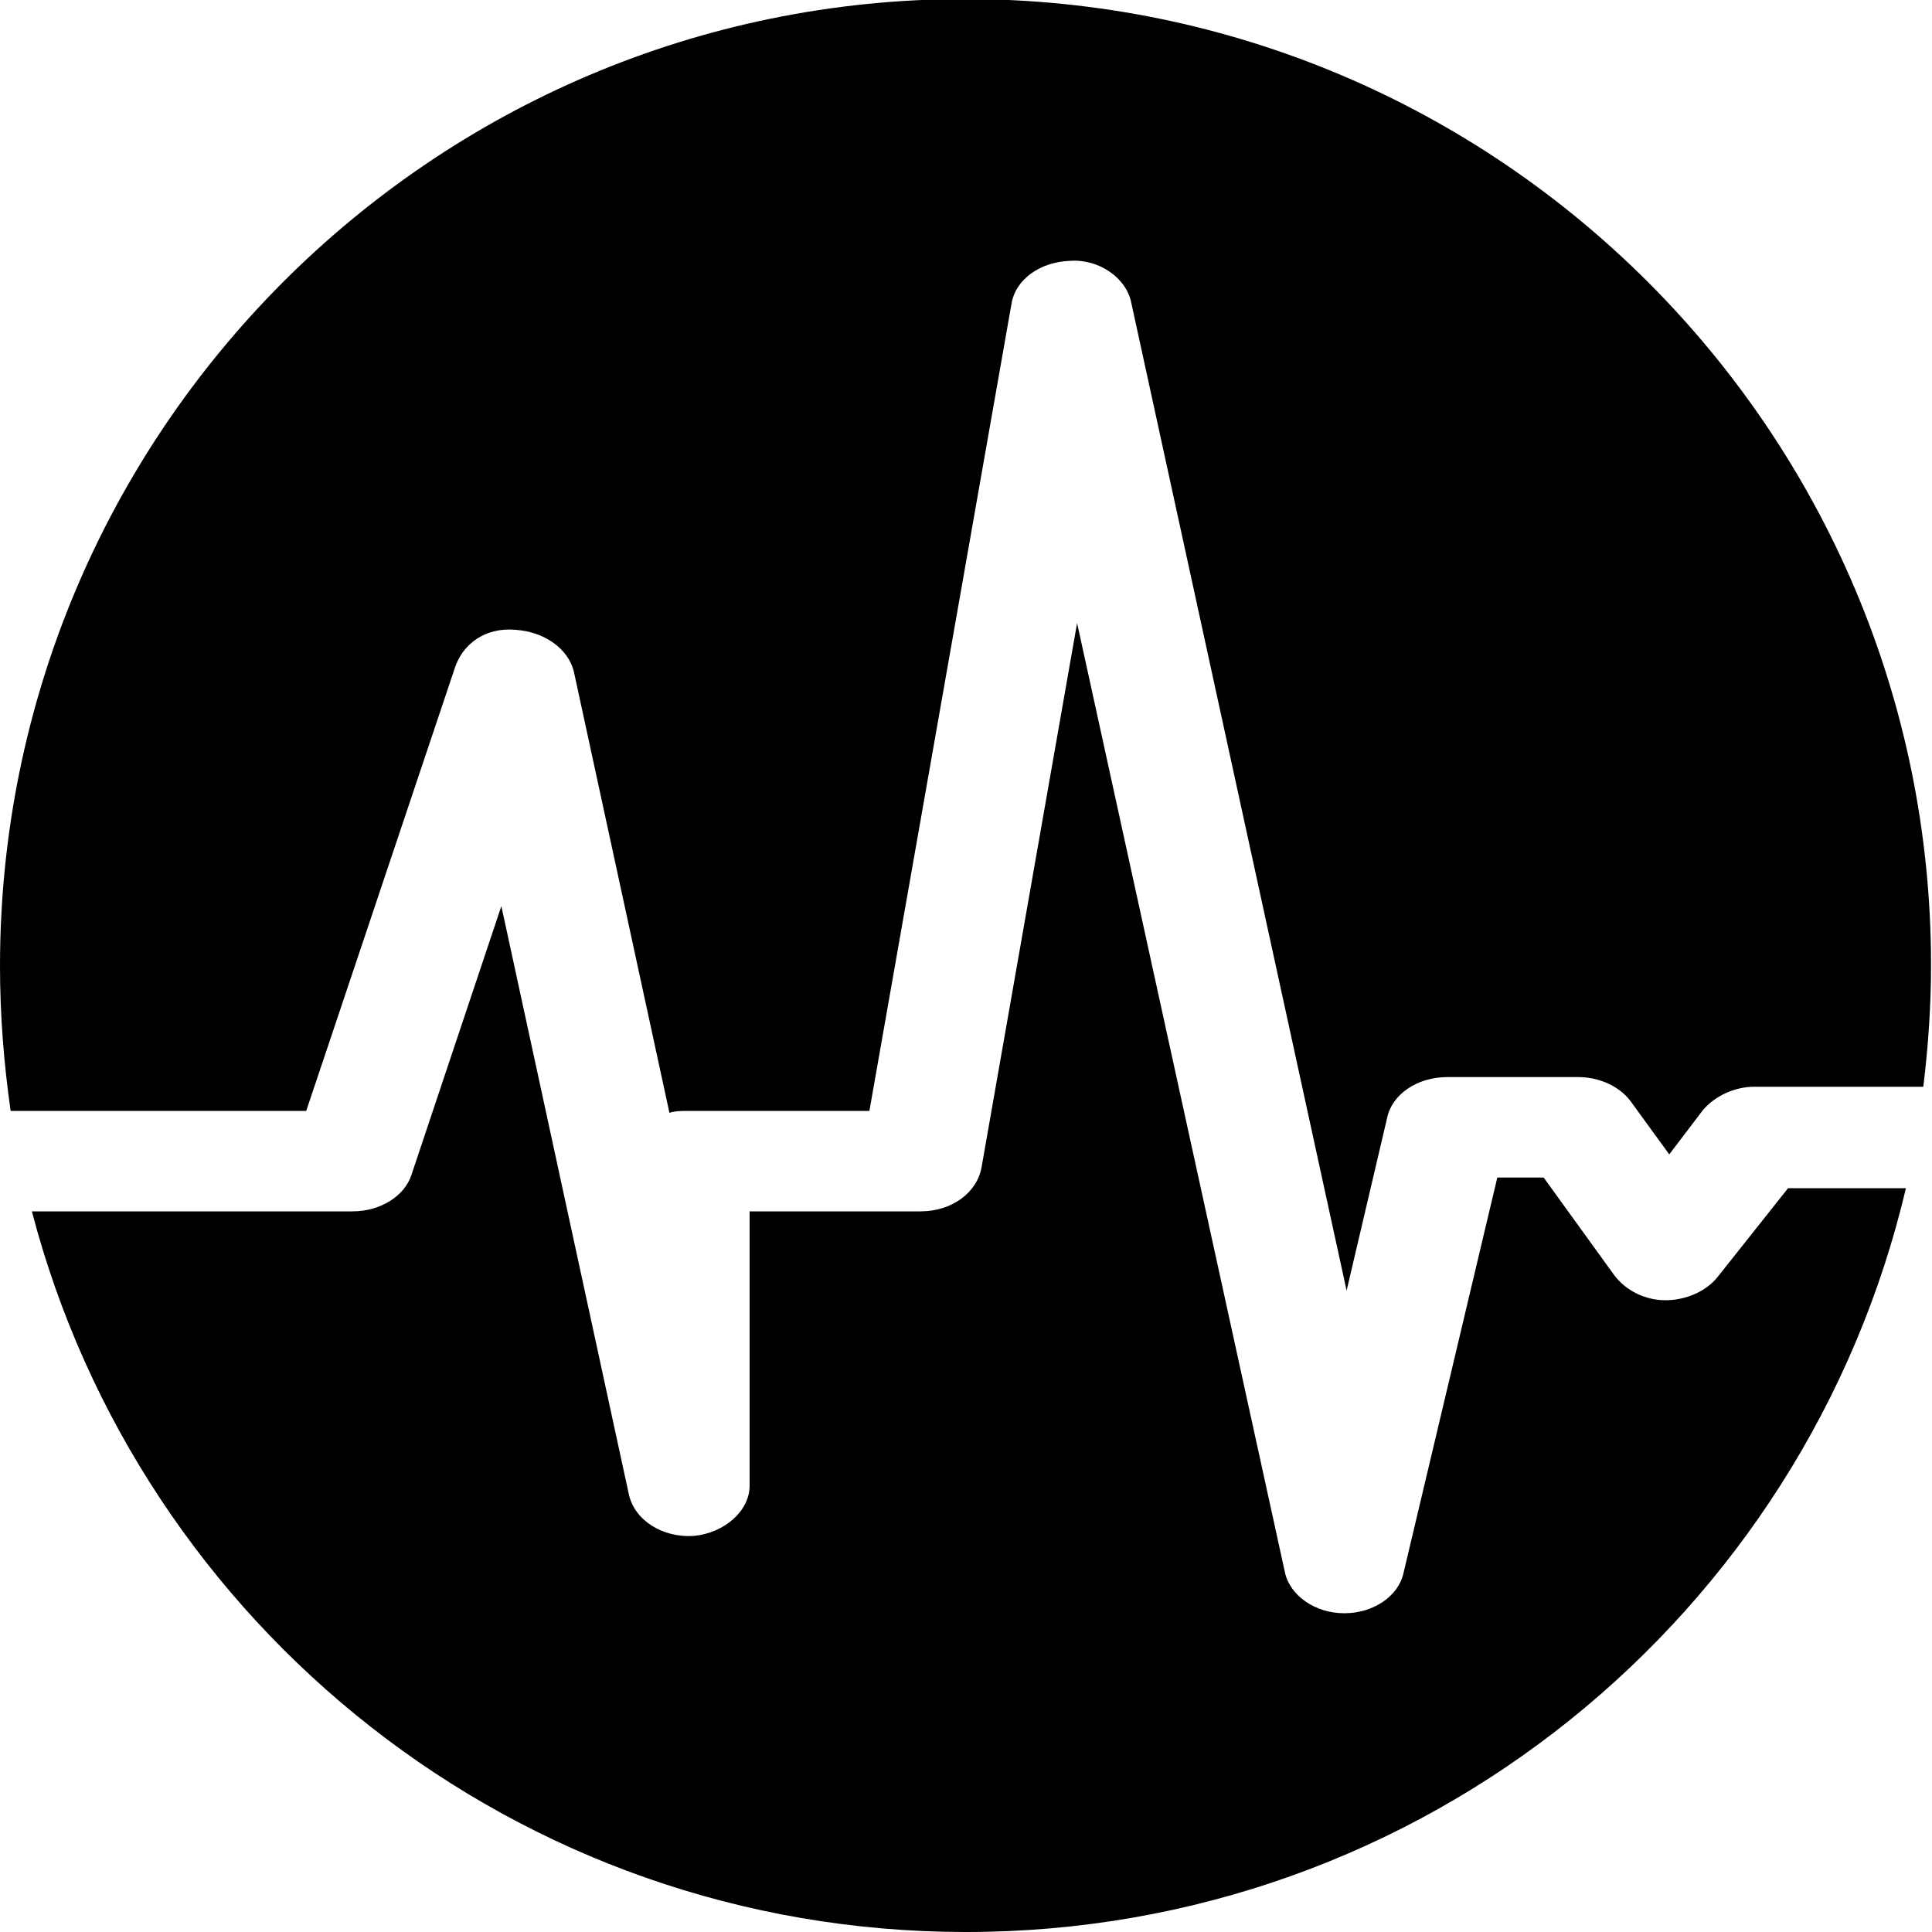
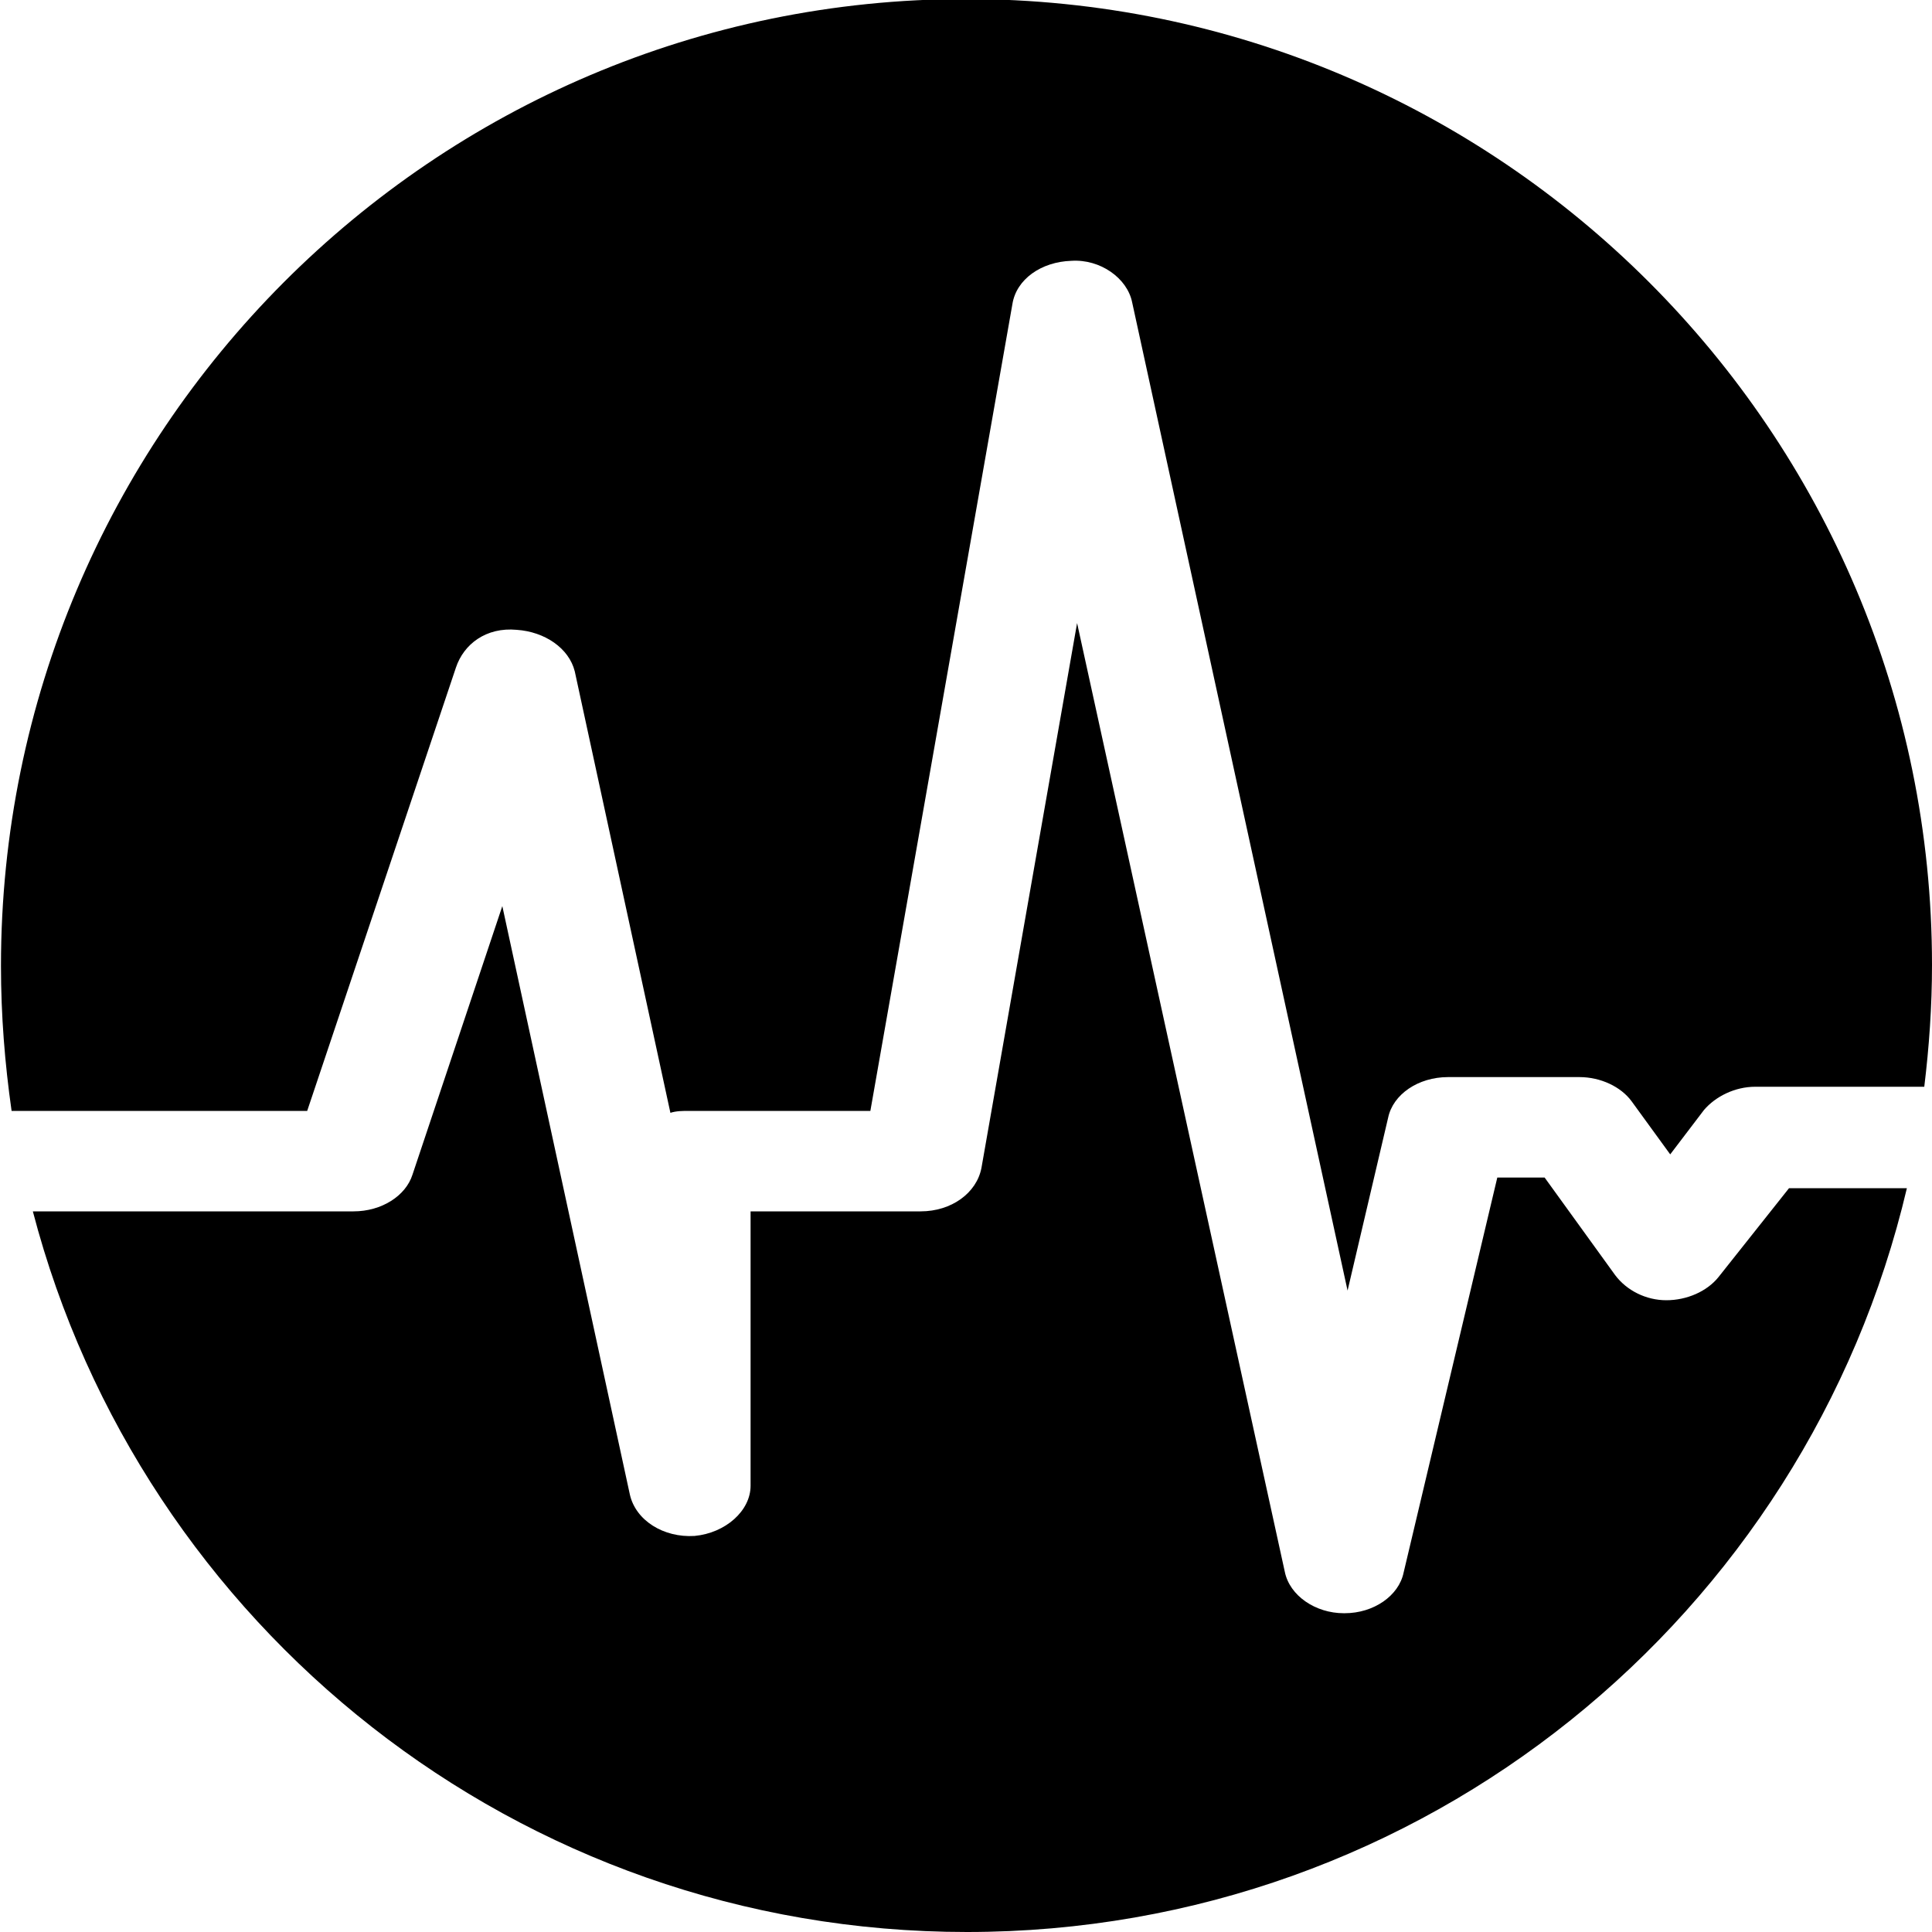
- <svg xmlns="http://www.w3.org/2000/svg" version="1.1" id="Layer_1" x="0px" y="0px" viewBox="-49 51 200 200" style="enable-background:new -49 51 200 200;" xml:space="preserve">
+ <svg xmlns="http://www.w3.org/2000/svg" version="1.1" id="Layer_1" x="0px" y="0px" viewBox="0 0 200 200" style="enable-background:new 0 0 200 200;" xml:space="preserve">
  <g>
-     <path d="M136.1,174l-7.3,9.2c-1.2,1.5-3.3,2.4-5.4,2.4c-2.1,0-4.1-1-5.3-2.6l-7.3-10.1h-4.8l-9.7,40.9c-0.5,2.4-3.1,4.2-6.1,4.2   h-0.1c-2.9,0-5.6-1.8-6.1-4.3l-21.5-98.2l-9.9,56.4c-0.5,2.6-3.1,4.5-6.3,4.5H28.6v28.4c0,2.6-2.6,4.9-5.8,5.2   c-3.2,0.2-6.1-1.6-6.7-4.3L2.9,144.8l-9.3,27.8c-0.7,2.2-3.2,3.8-6.1,3.8h-33.2C-34.5,219.3,4.5,251,51,251   c47.3,0,86.9-32.8,97.3-77H136.1z" />
-     <path d="M-17.3,166l15.4-45.9c0.8-2.4,3.1-4.2,6.3-3.9c2.9,0.2,5.4,1.9,6,4.3l9.9,45.7c0.6-0.2,1.3-0.2,1.9-0.2H41l14.7-83.5   c0.4-2.6,3-4.4,6.1-4.5c3-0.2,5.8,1.8,6.3,4.3l22.3,102.3l4.2-17.9c0.5-2.4,3.1-4.2,6.2-4.2h13.6c2.2,0,4.3,1,5.4,2.5l4,5.5   l3.5-4.6c1.2-1.4,3.2-2.4,5.3-2.4h17.5c0.5-4.1,0.8-8.3,0.8-12.6c0-55.2-44.8-100-100-100S-49,95.8-49,151c0,5.1,0.4,10.1,1.1,15   H-17.3z" />
+     <path d="M185.2,123l-7.3,9.2c-1.2,1.5-3.3,2.4-5.4,2.4c-2.1,0-4.1-1-5.3-2.6l-7.3-10.1H155l-9.7,40.9c-0.5,2.4-3.1,4.2-6.1,4.2   h-0.1c-2.9,0-5.6-1.8-6.1-4.3l-21.5-98.2l-9.9,56.4c-0.5,2.6-3.1,4.5-6.3,4.5H77.7v28.4c0,2.6-2.6,4.9-5.8,5.2   c-3.2,0.2-6.1-1.6-6.7-4.3L52,93.8l-9.3,27.8c-0.7,2.2-3.2,3.8-6.1,3.8H3.4c11.2,42.9,50.2,74.6,96.7,74.6   c47.3,0,86.9-32.8,97.3-77H185.2z" />
+     <path d="M31.8,115l15.4-45.9c0.8-2.4,3.1-4.2,6.3-3.9c2.9,0.2,5.4,1.9,6,4.3l9.9,45.7c0.6-0.2,1.3-0.2,1.9-0.2h18.8l14.7-83.5   c0.4-2.6,3-4.4,6.1-4.5c3-0.2,5.8,1.8,6.3,4.3l22.3,102.3l4.2-17.9c0.5-2.4,3.1-4.2,6.2-4.2h13.6c2.2,0,4.3,1,5.4,2.5l4,5.5   l3.5-4.6c1.2-1.4,3.2-2.4,5.3-2.4h17.5c0.5-4.1,0.8-8.3,0.8-12.6c0-55.2-44.8-100-100-100S0.1,44.8,0.1,100c0,5.1,0.4,10.1,1.1,15   H31.8z" />
  </g>
</svg>
